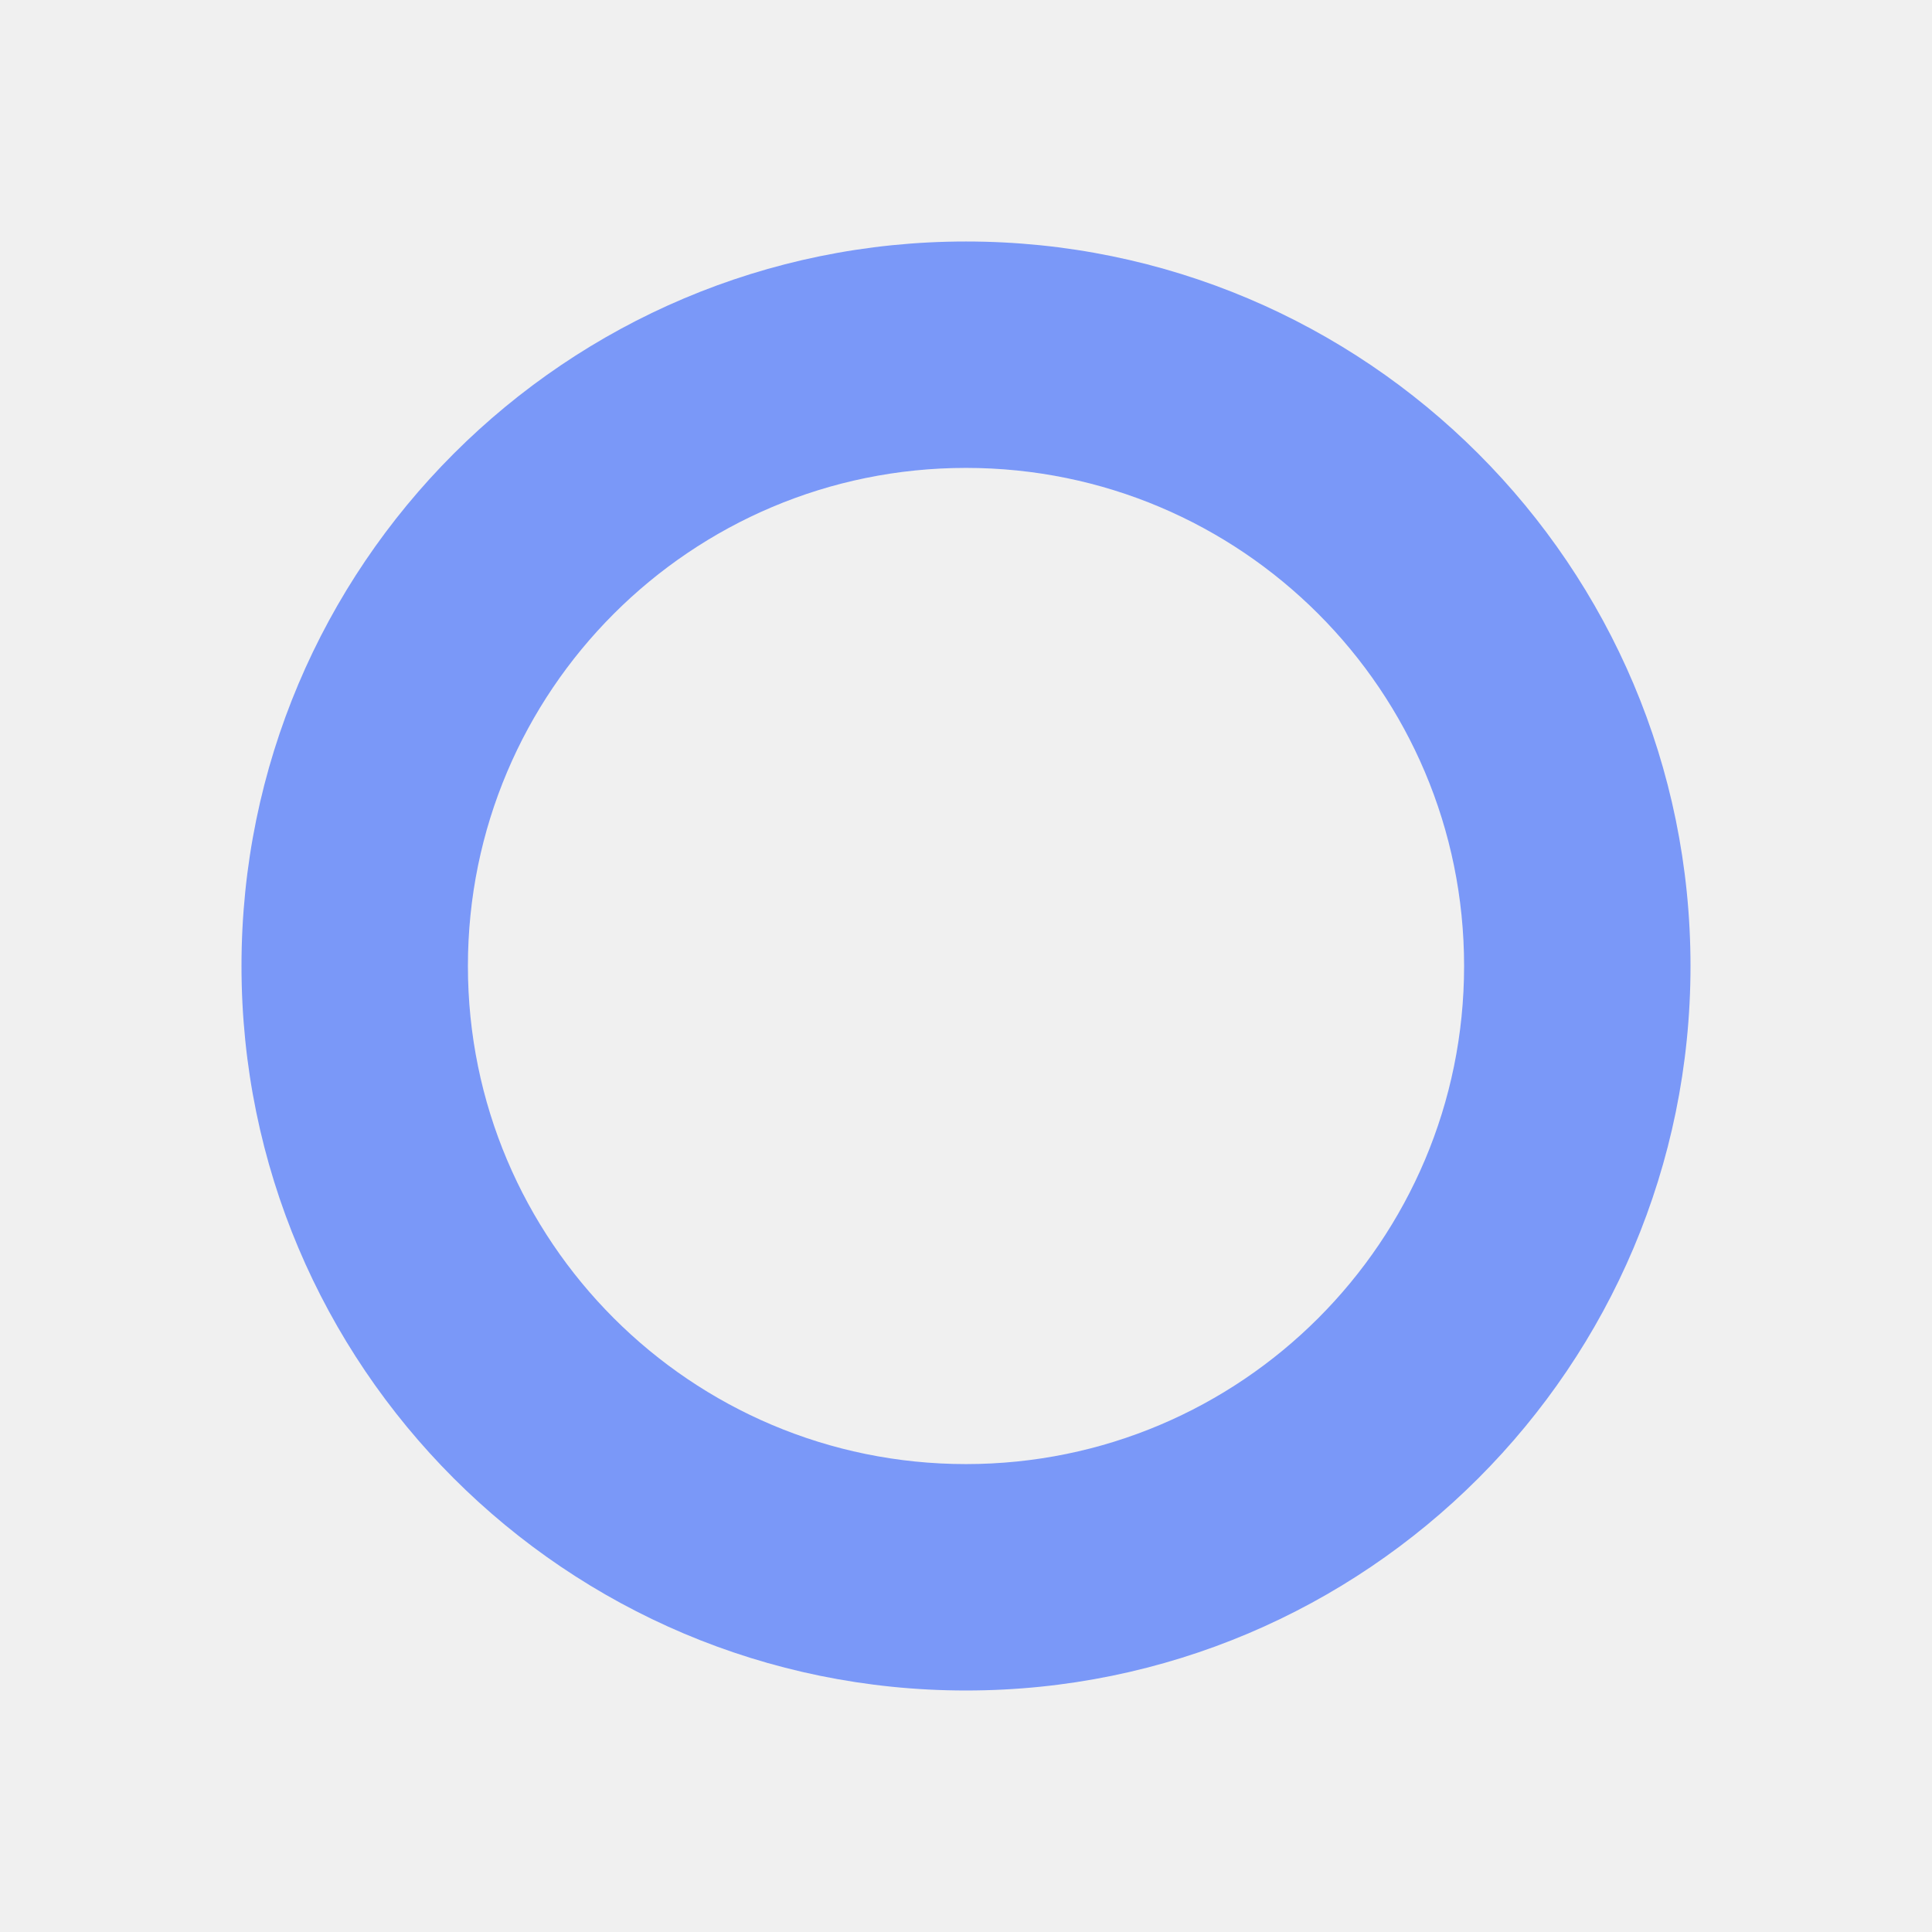
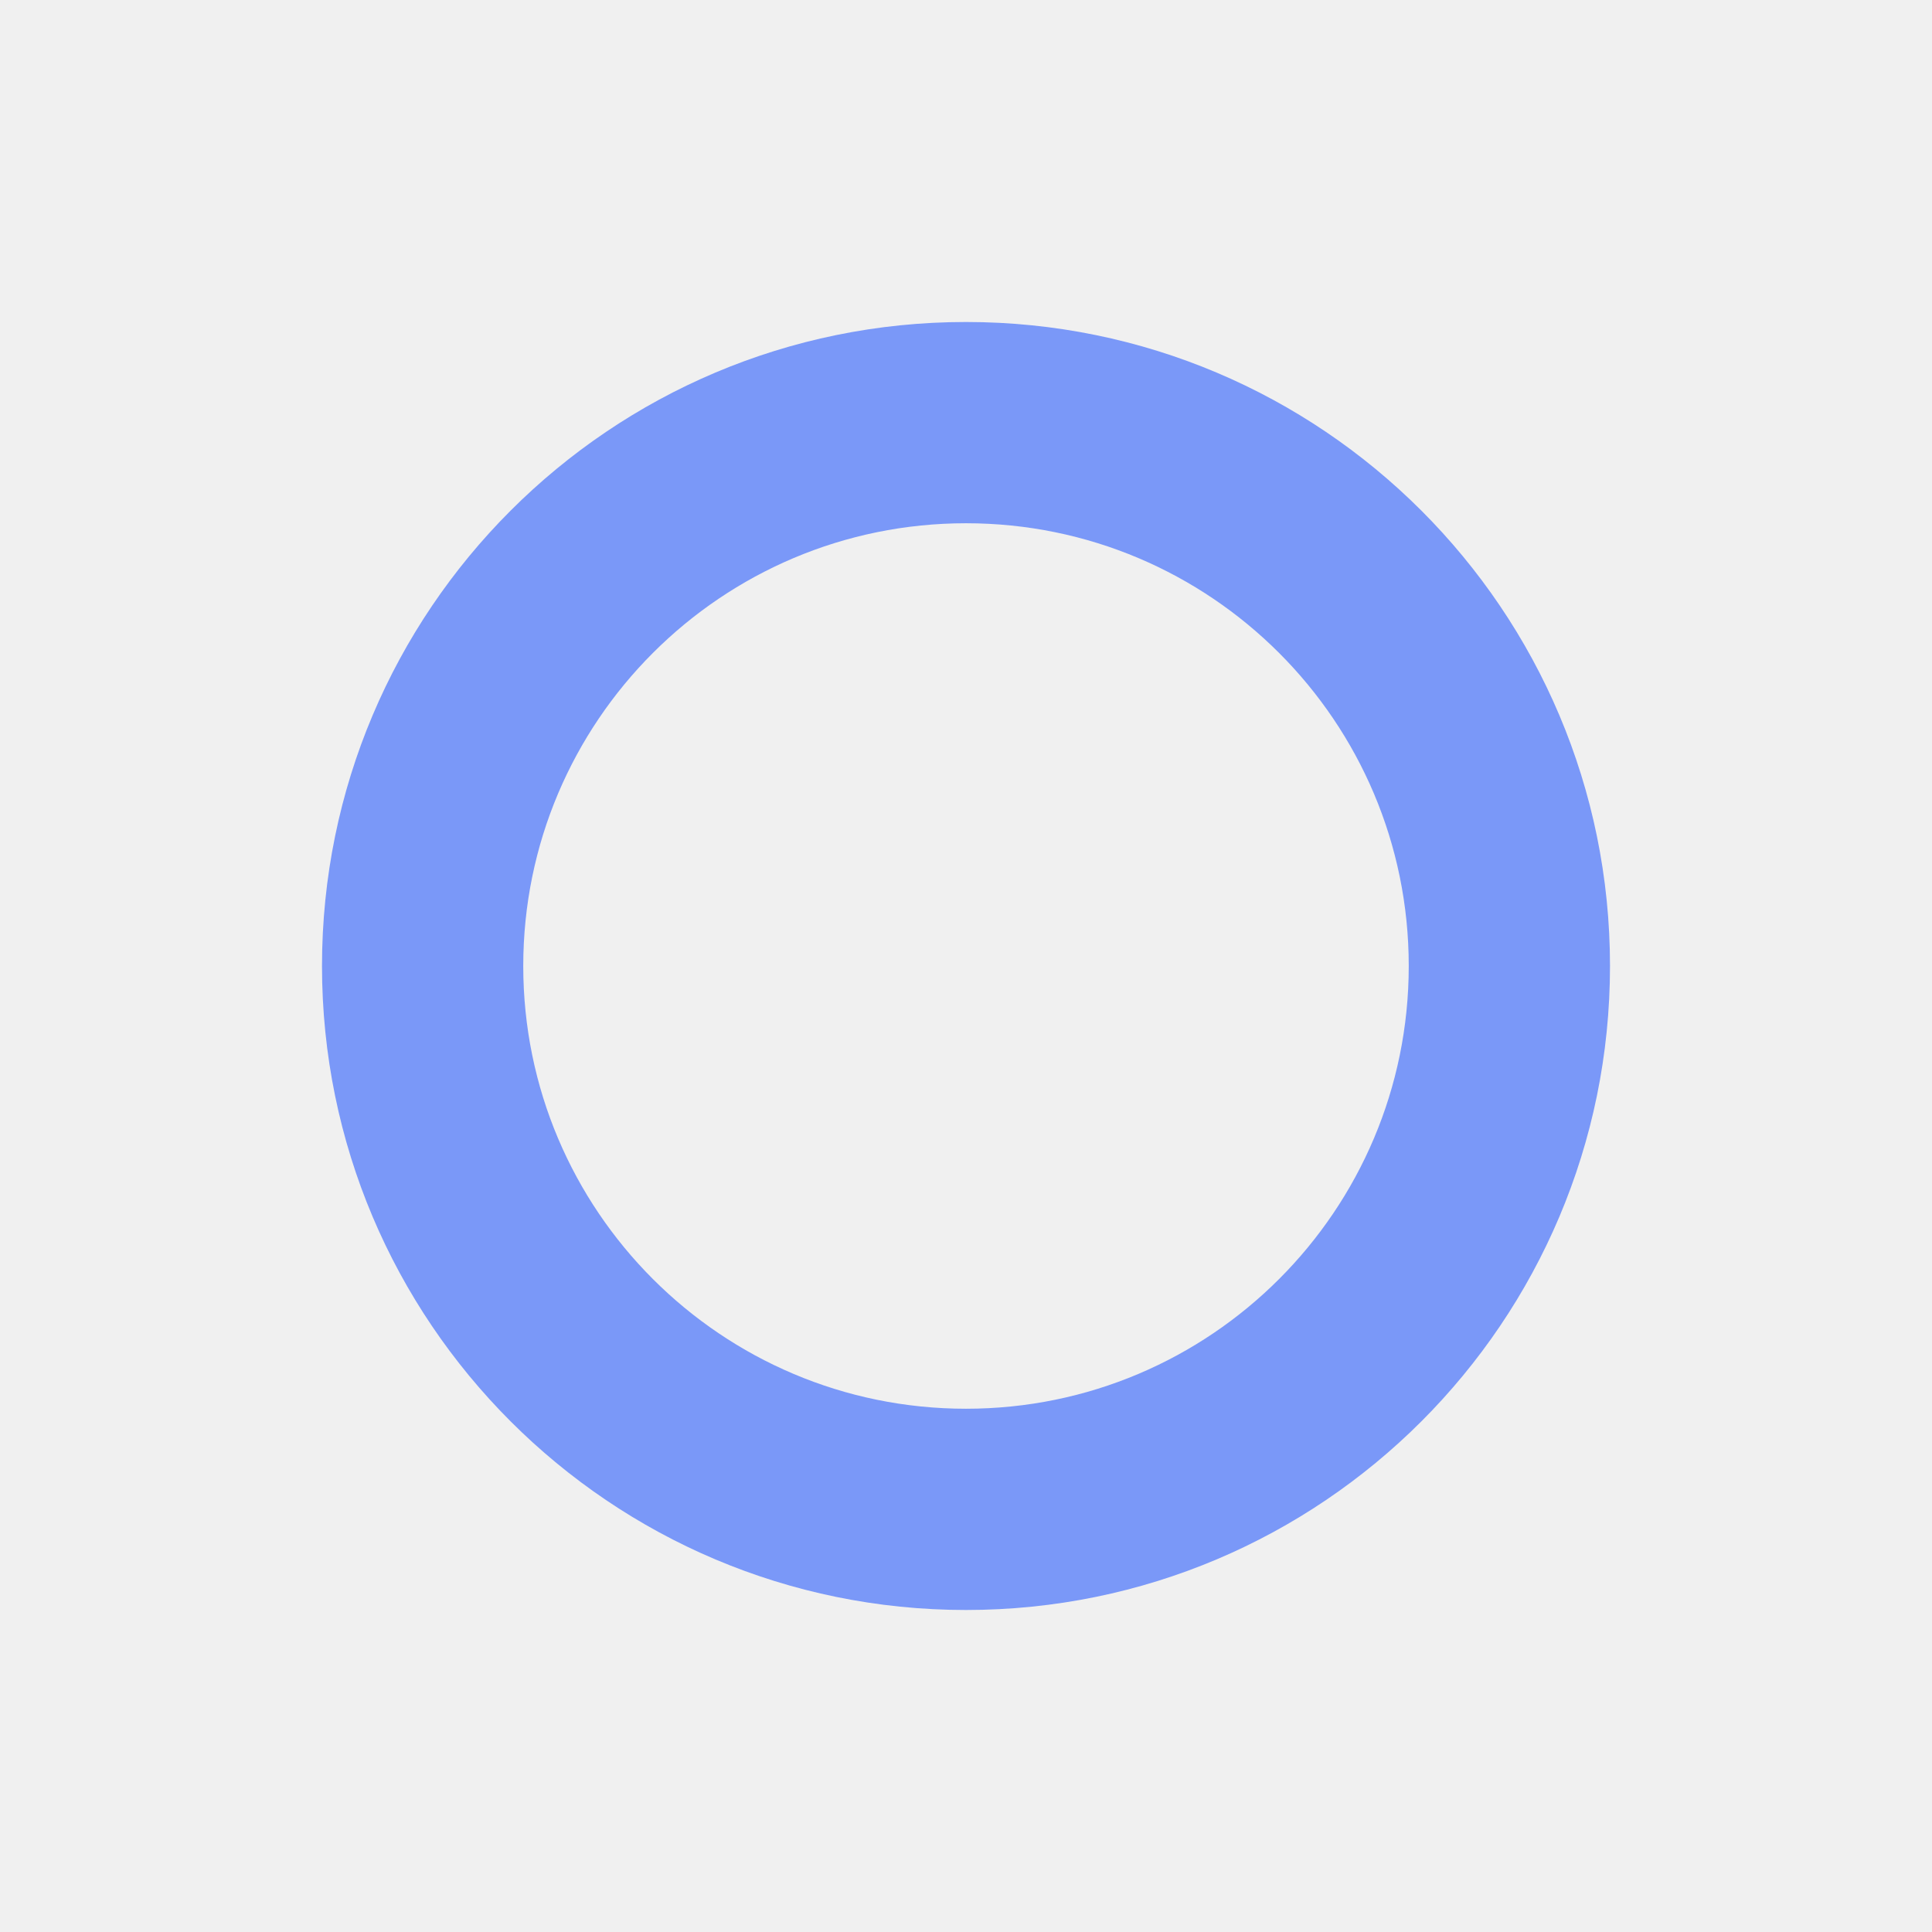
- <svg xmlns="http://www.w3.org/2000/svg" width="64" height="64" id="svg1901" version="1.1">
+ <svg xmlns="http://www.w3.org/2000/svg" width="72" height="72" id="svg1901" version="1.1">
  <defs id="defs1903" />
-   <g id="layer1" transform="translate(0,-988.3622)">
-     <path style="fill:#0540ff;fill-opacity:0.5;stroke:#ffffff;stroke-width:0;stroke-linecap:square;stroke-miterlimit:4;stroke-opacity:0;stroke-dasharray:none" d="m 32,996.362 c -13.255,0 -24,10.745 -24,24 0,13.255 10.745,24 24,24 13.255,0 24,-10.745 24,-24 0,-13.255 -10.745,-24 -24,-24 z m 0,7.5 c 9.113,0 16.5,7.387 16.5,16.5 0,9.113 -7.387,16.5 -16.5,16.5 -9.113,0 -16.5,-7.387 -16.5,-16.5 0,-9.113 7.387,-16.5 16.5,-16.5 z" id="path10143" />
+   <g id="layer1" transform="translate(0,-980.3622)">
+     <path style="fill:#0540ff;fill-opacity:0.5;stroke:#ffffff;stroke-width:0;stroke-linecap:square;stroke-miterlimit:4;stroke-dasharray:none;stroke-opacity:0" d="m 36,992.362 c -13.255,0 -24,10.745 -24,24 0,13.255 10.745,24 24,24 13.255,0 24,-10.745 24,-24 0,-13.255 -10.745,-24 -24,-24 z m 0,7.5 c 9.113,0 16.5,7.387 16.5,16.5 0,9.113 -7.387,16.5 -16.5,16.5 -9.113,0 -16.5,-7.387 -16.5,-16.5 0,-9.113 7.387,-16.5 16.5,-16.5 z" id="path10143" />
  </g>
</svg>
